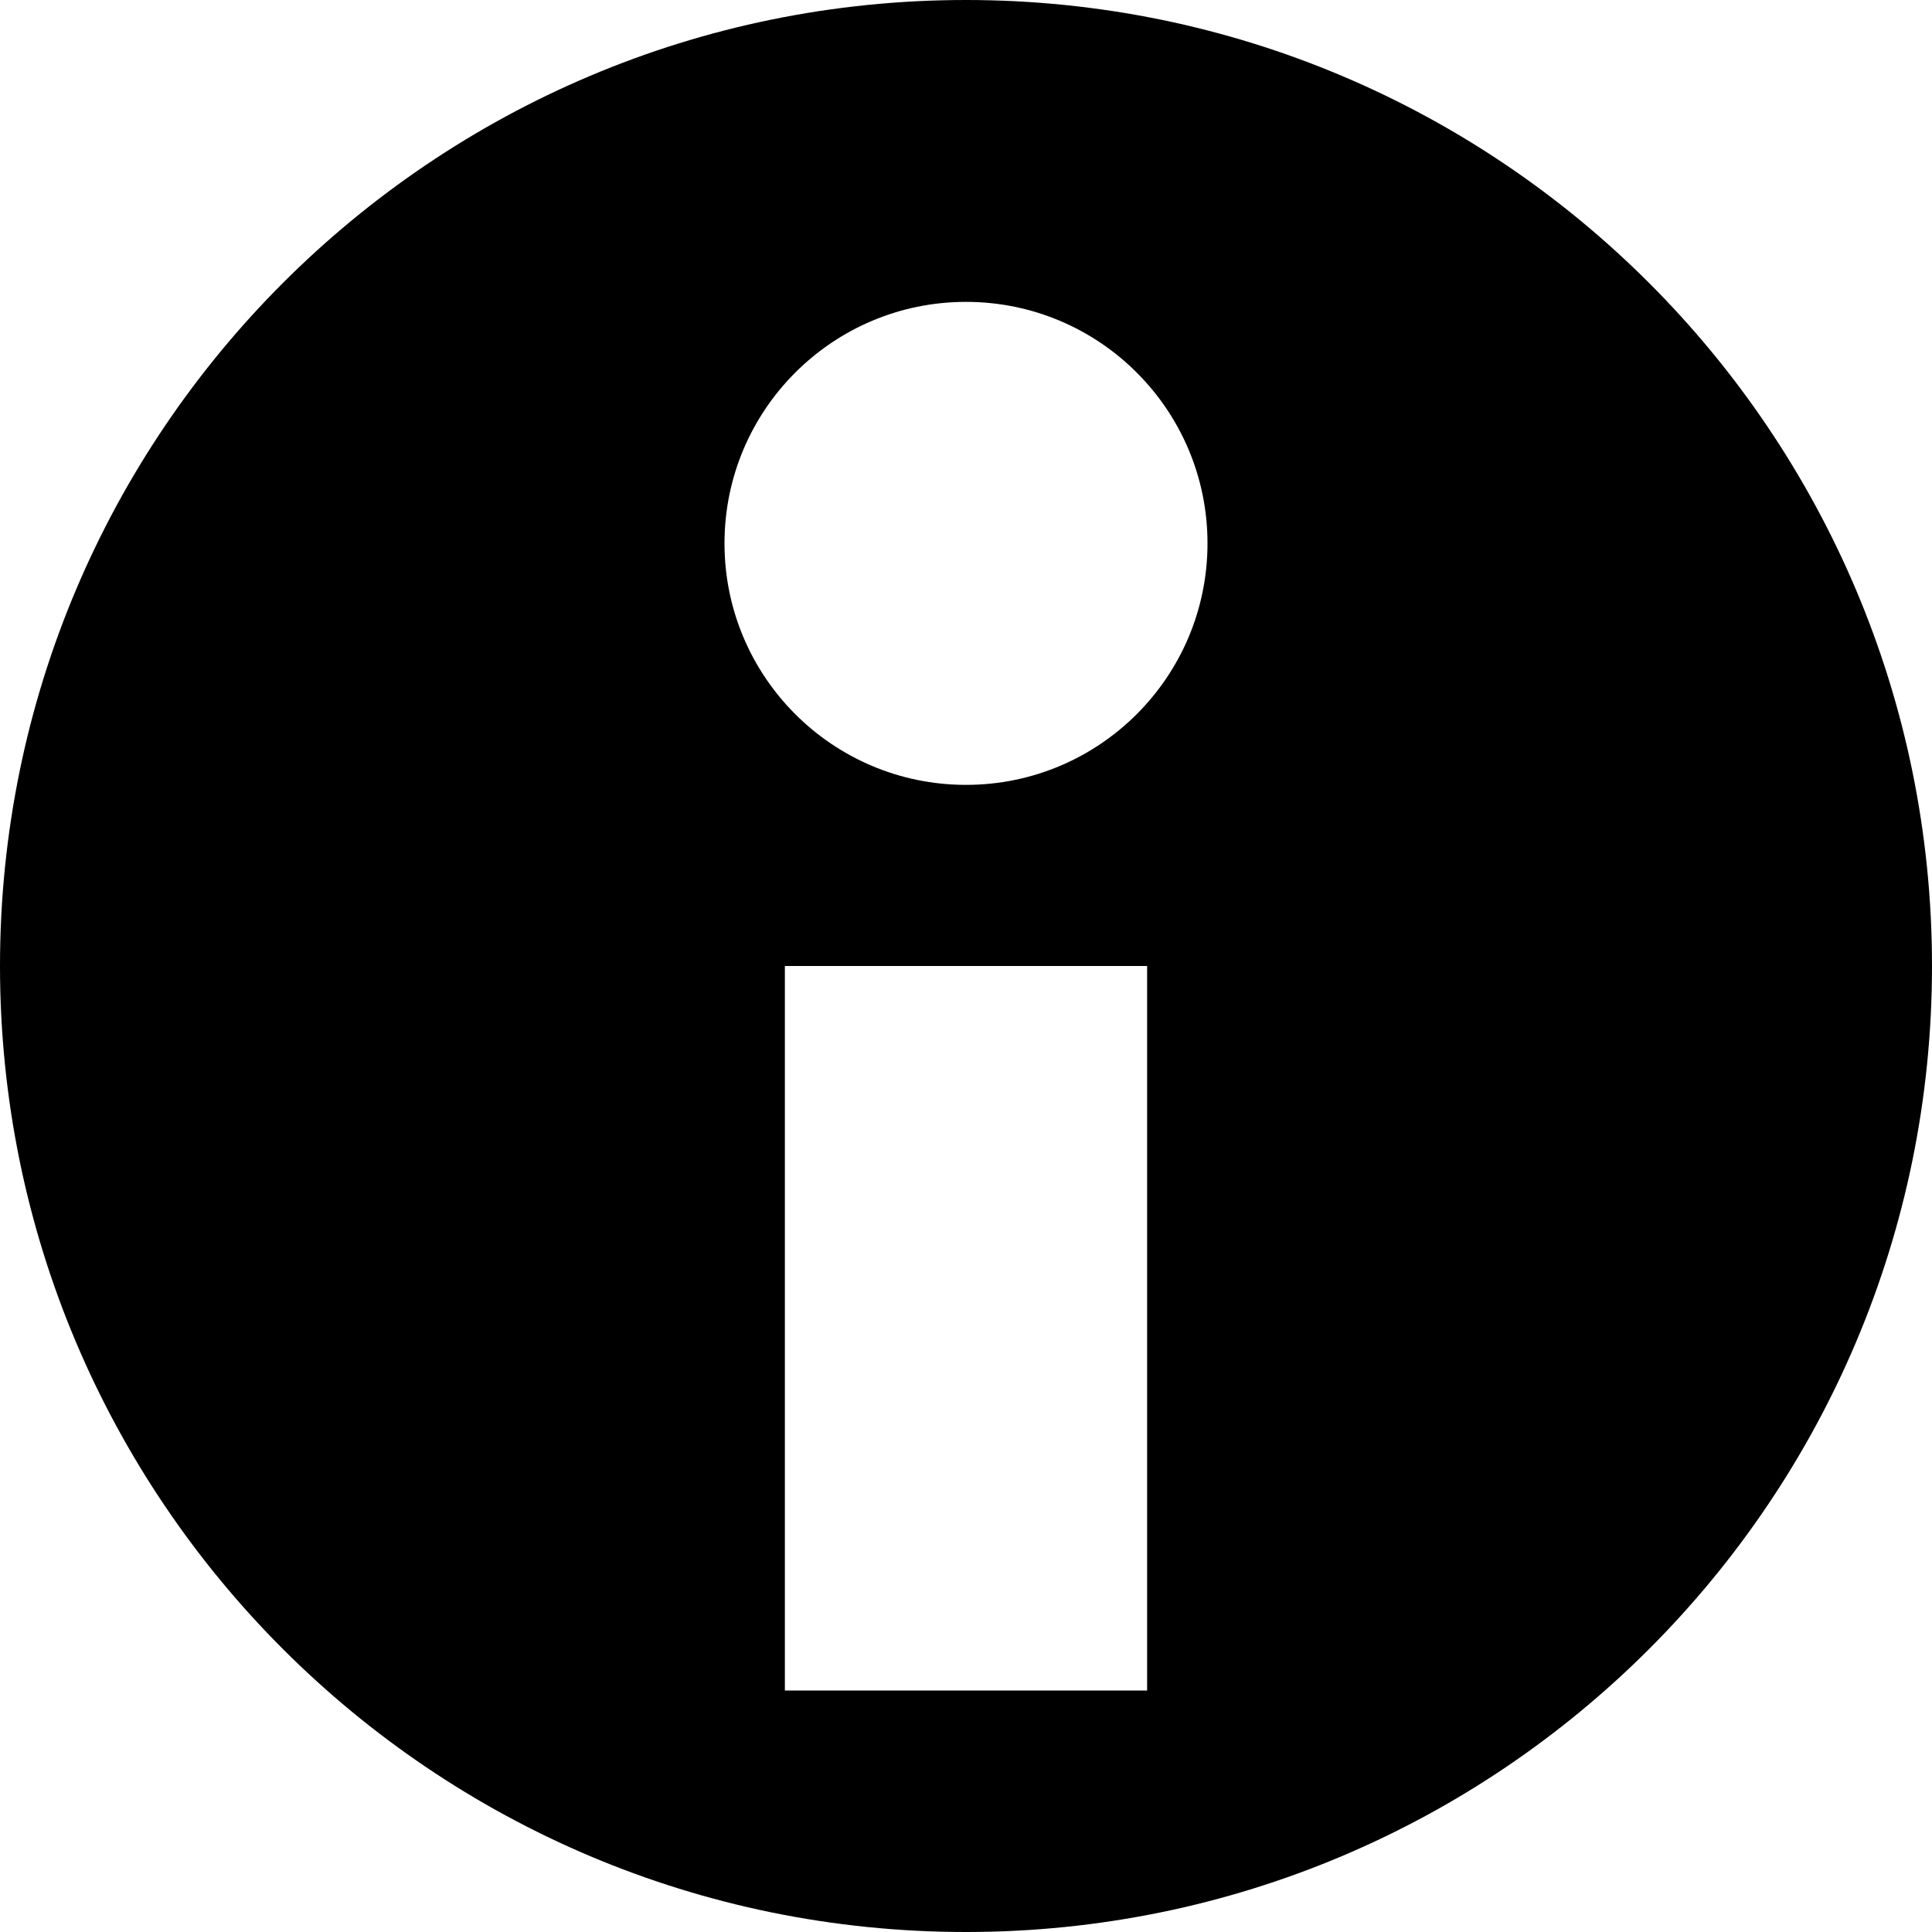
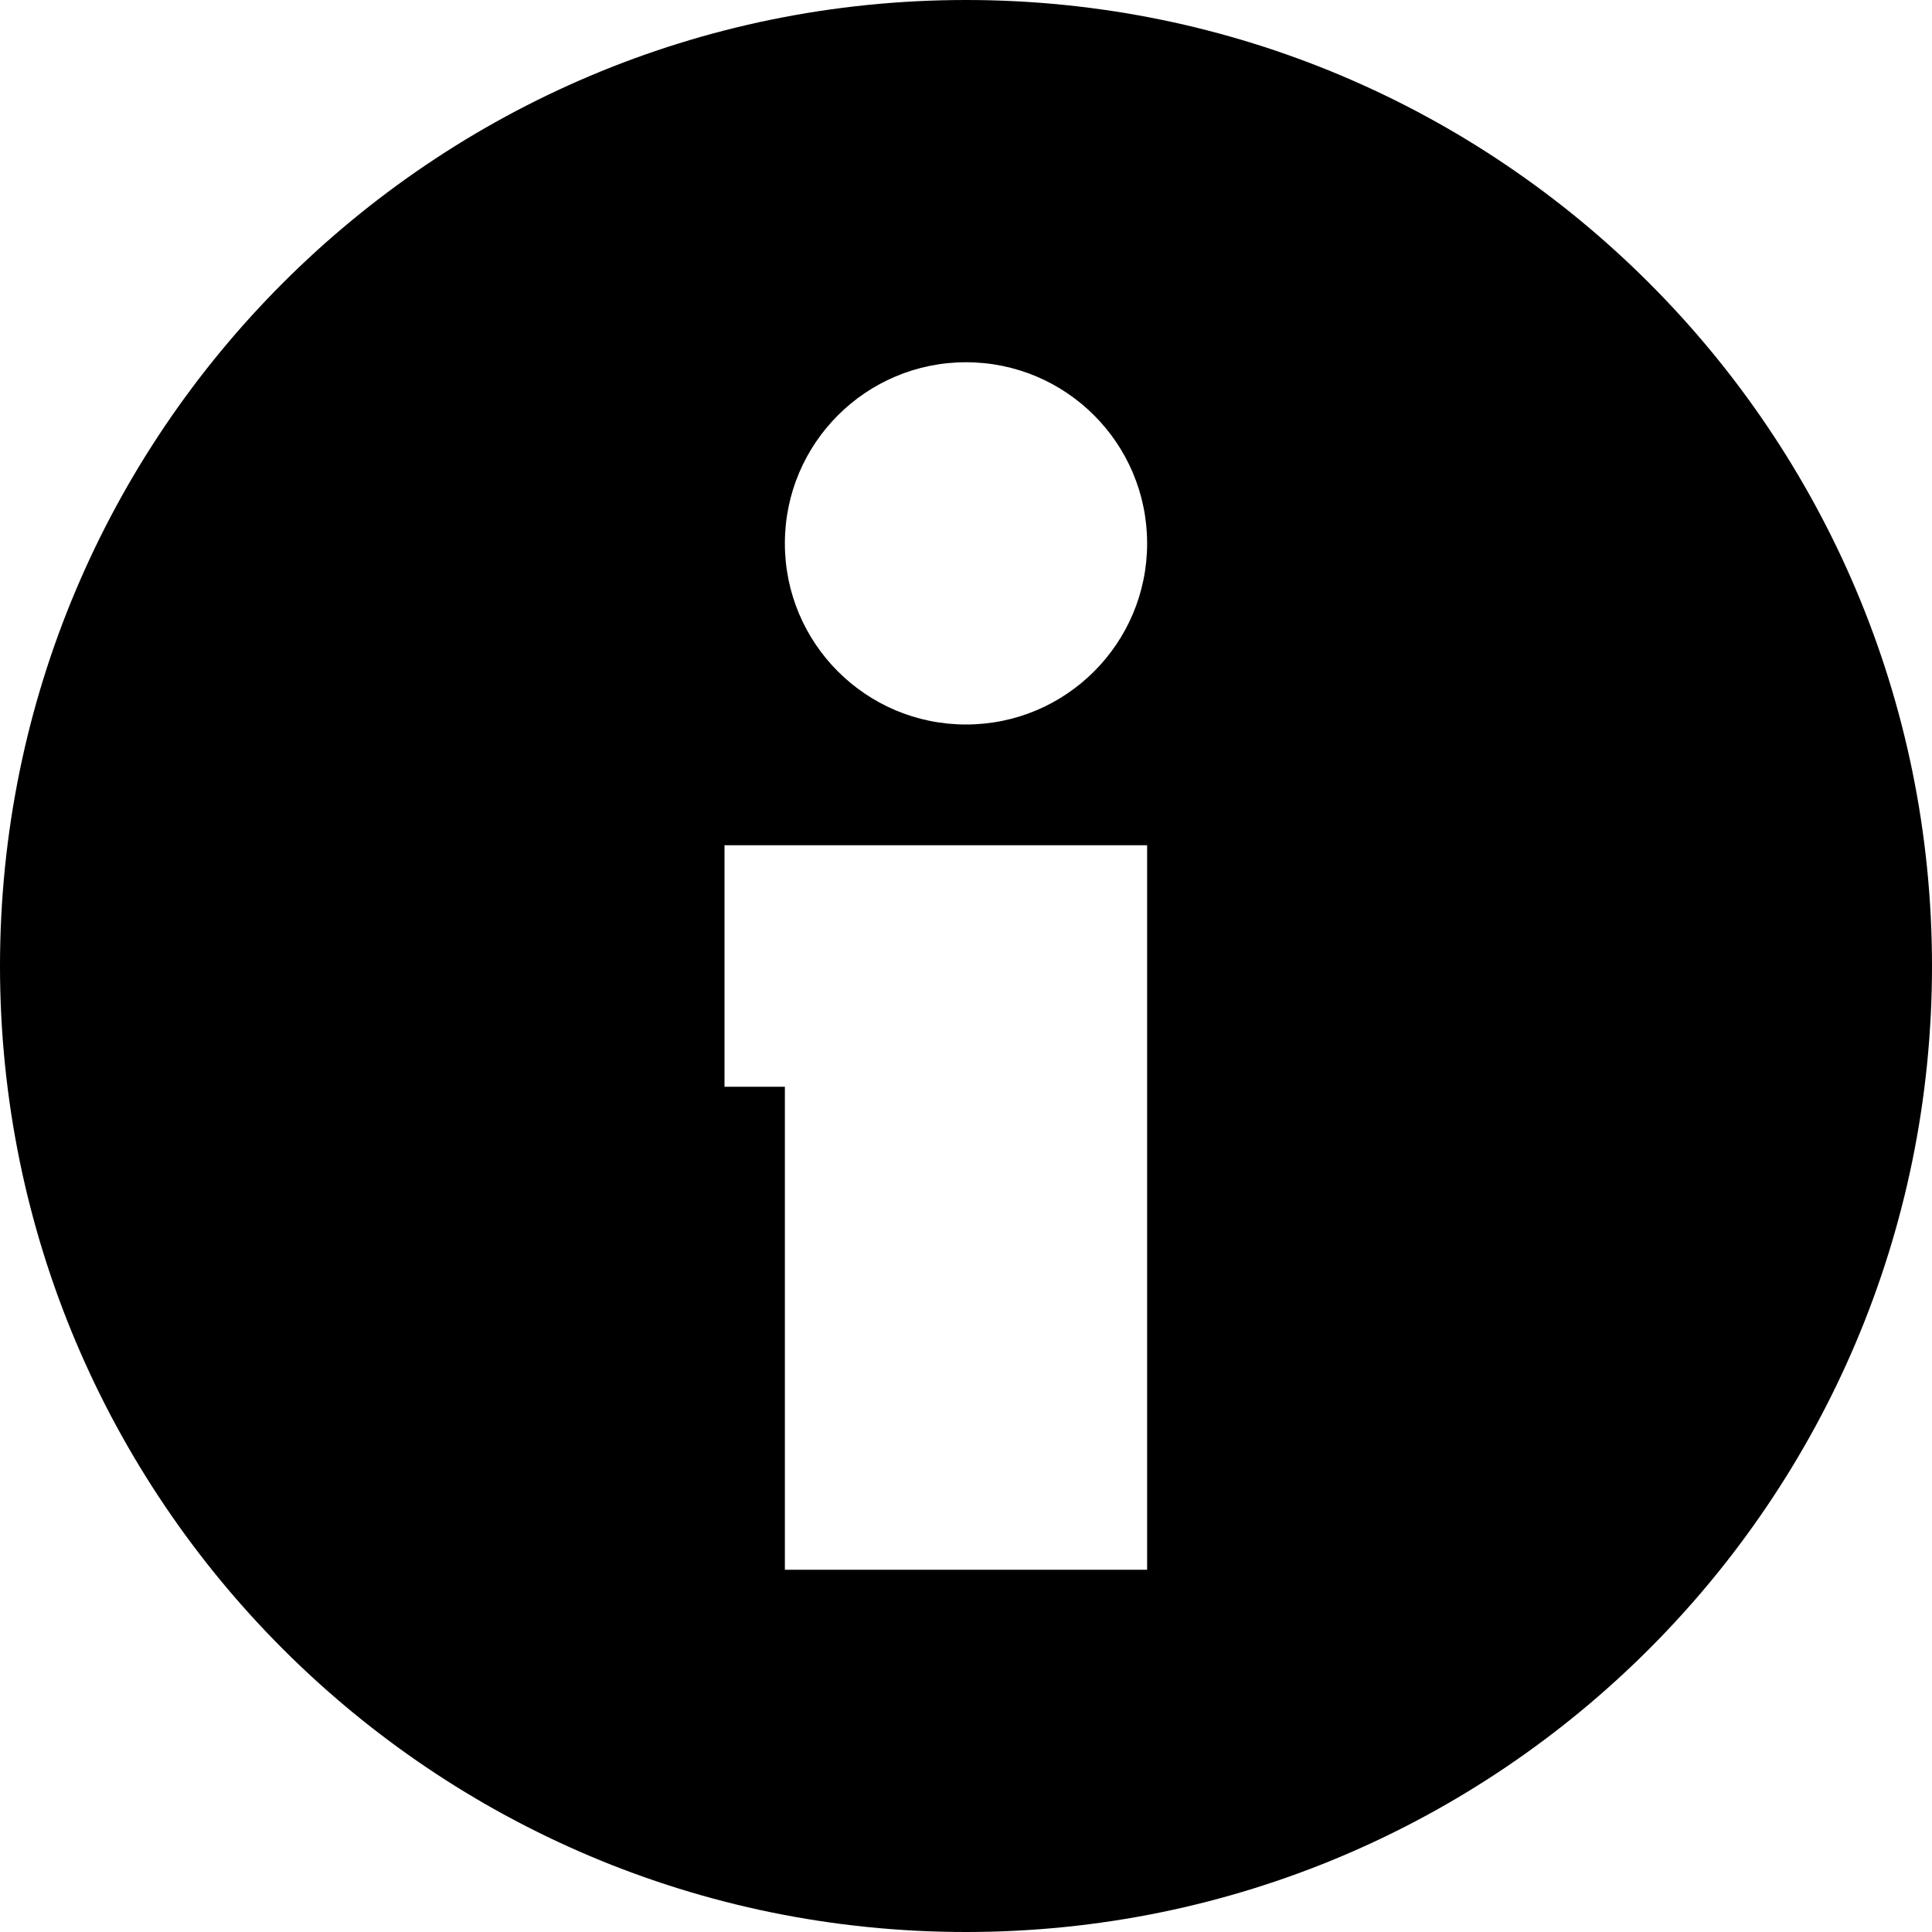
<svg xmlns="http://www.w3.org/2000/svg" viewBox="0 0 32 32">
-   <path d="     M16 0     A16 16 0 0 1 16 32     A16 16 0 0 1 16 0      M19 16     L13 16     L13 28     L19 28     z      M16 5     A4 4 0 0 0 16 13     A4 4 0 0 0 16 5     " />
+   <path d="     M16 0     A16 16 0 0 1 16 32     A16 16 0 0 1 16 0      M19 14     L12 14     L12 18     L13 18     L13 26     L19 26     z      M16 6     A3 3 0 0 0 16 12     A3 3 0 0 0 16 6     " />
</svg>
